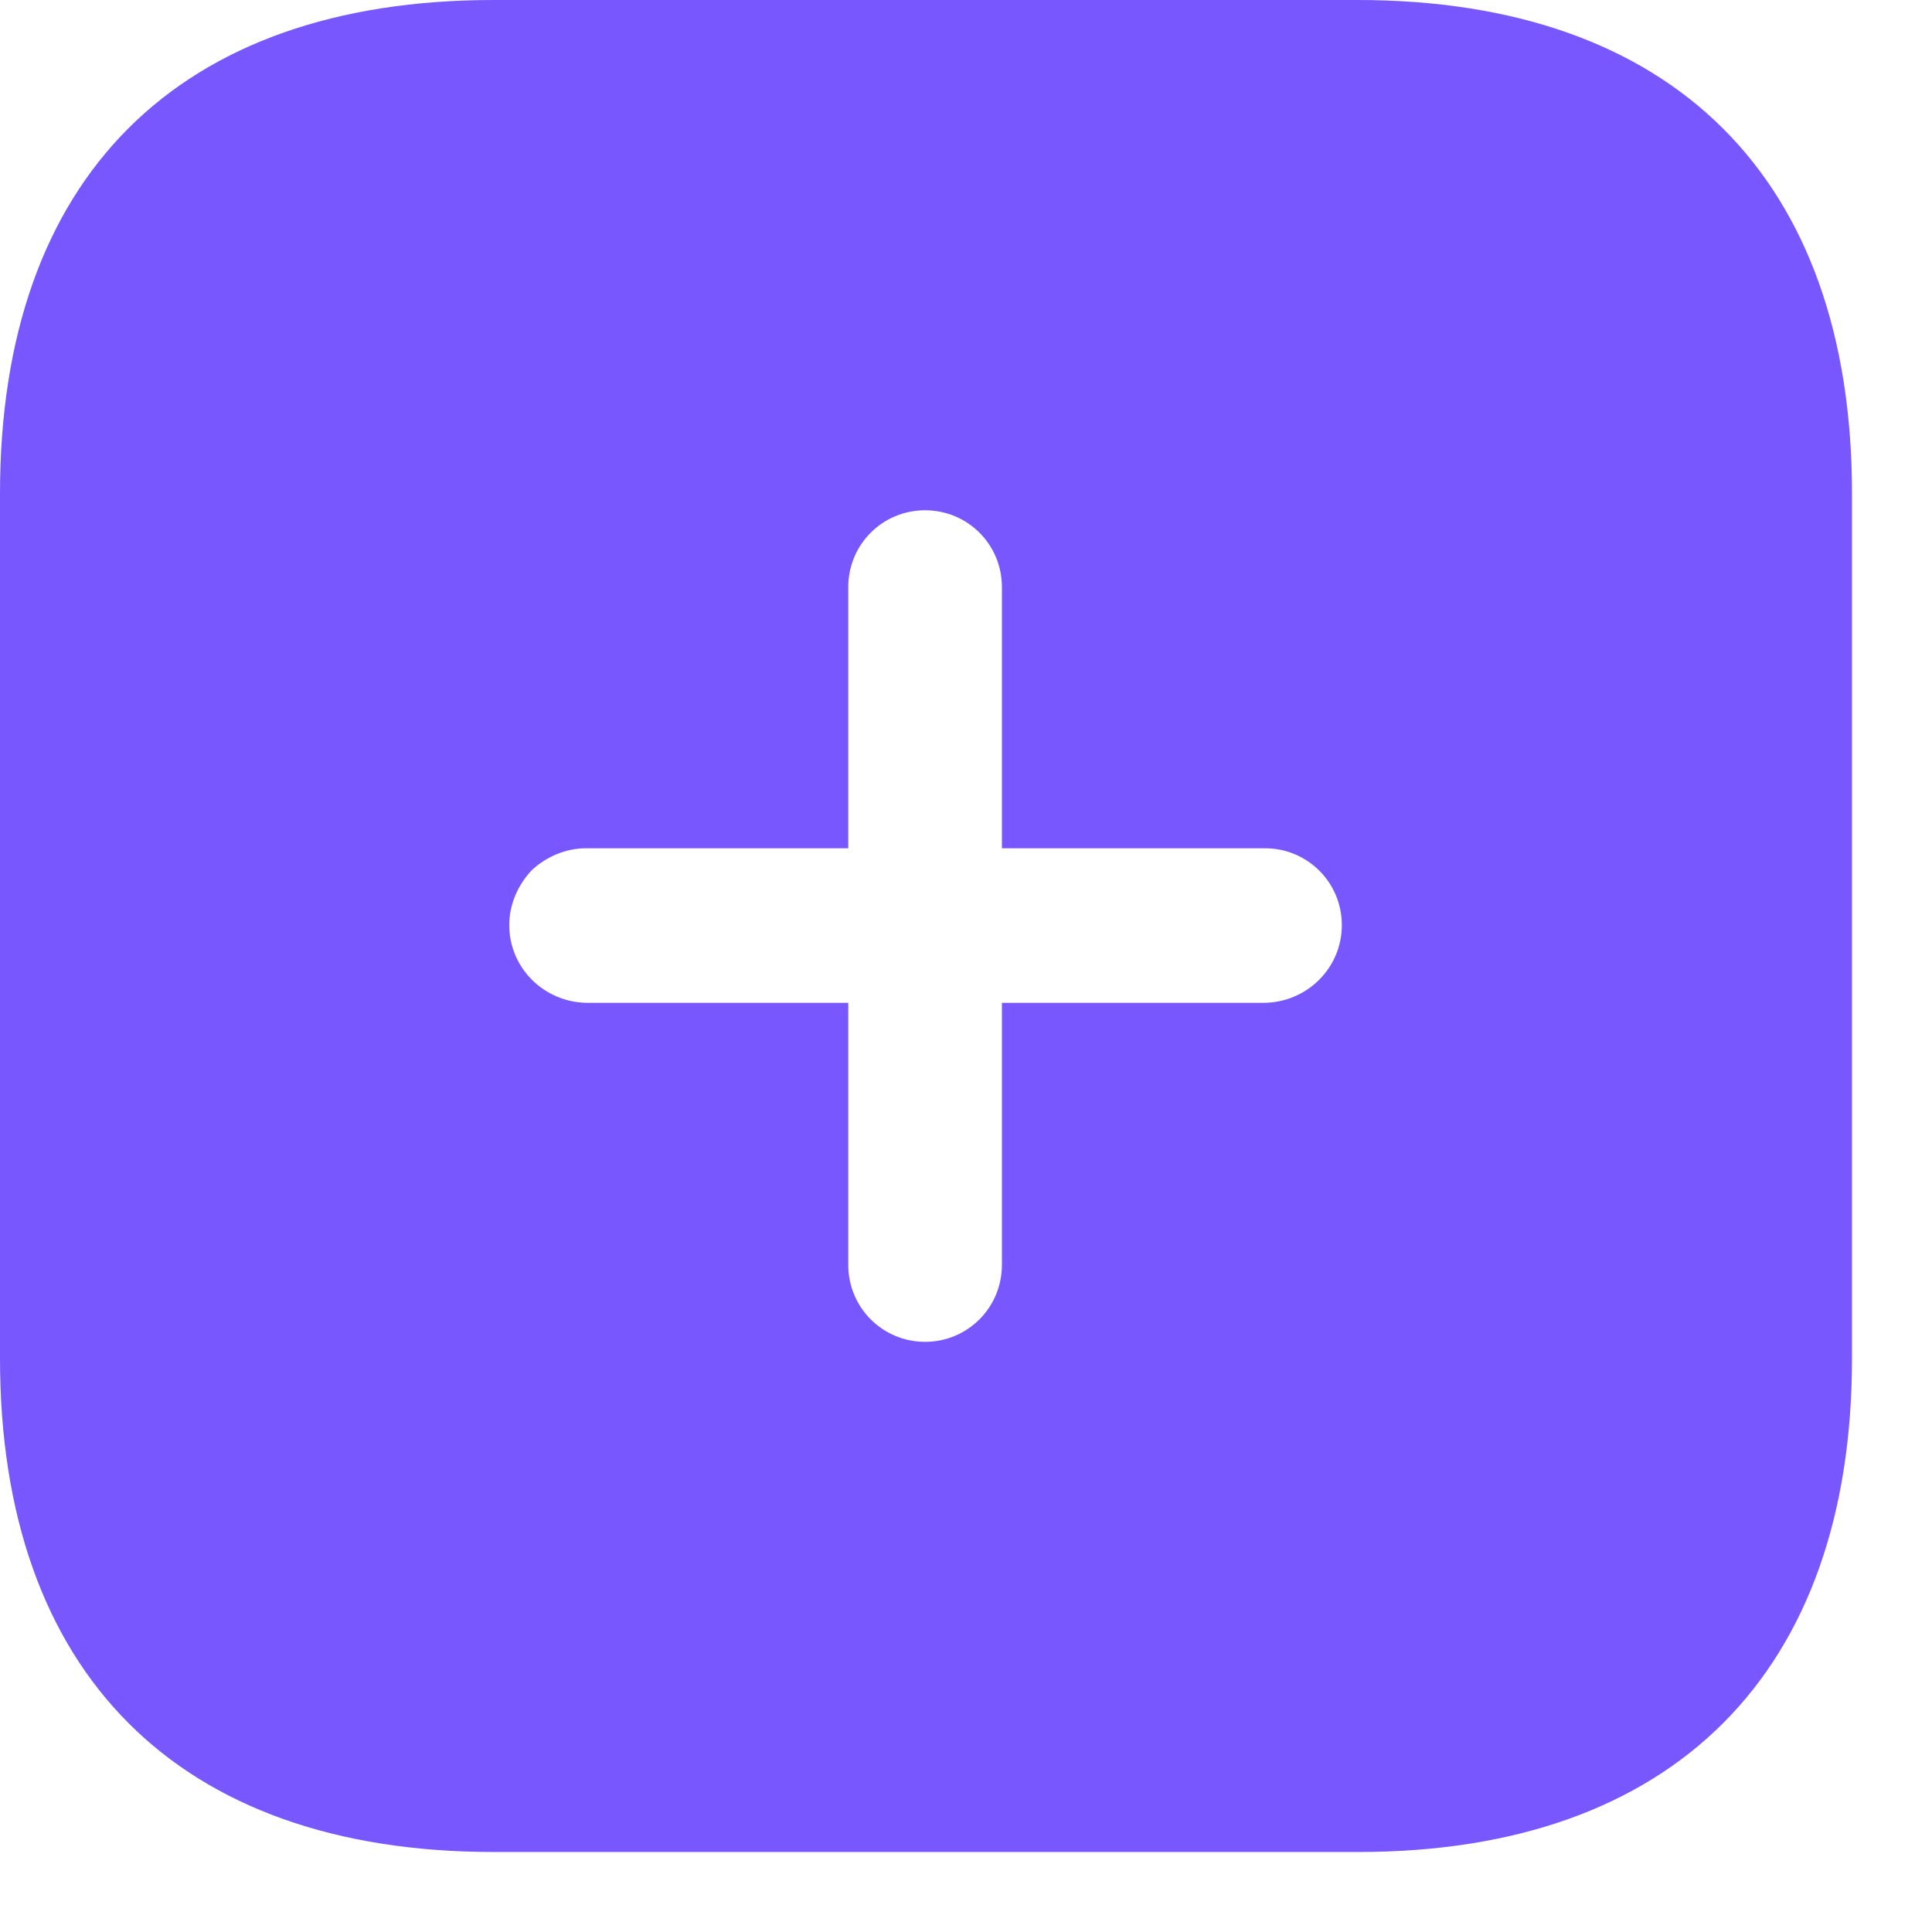
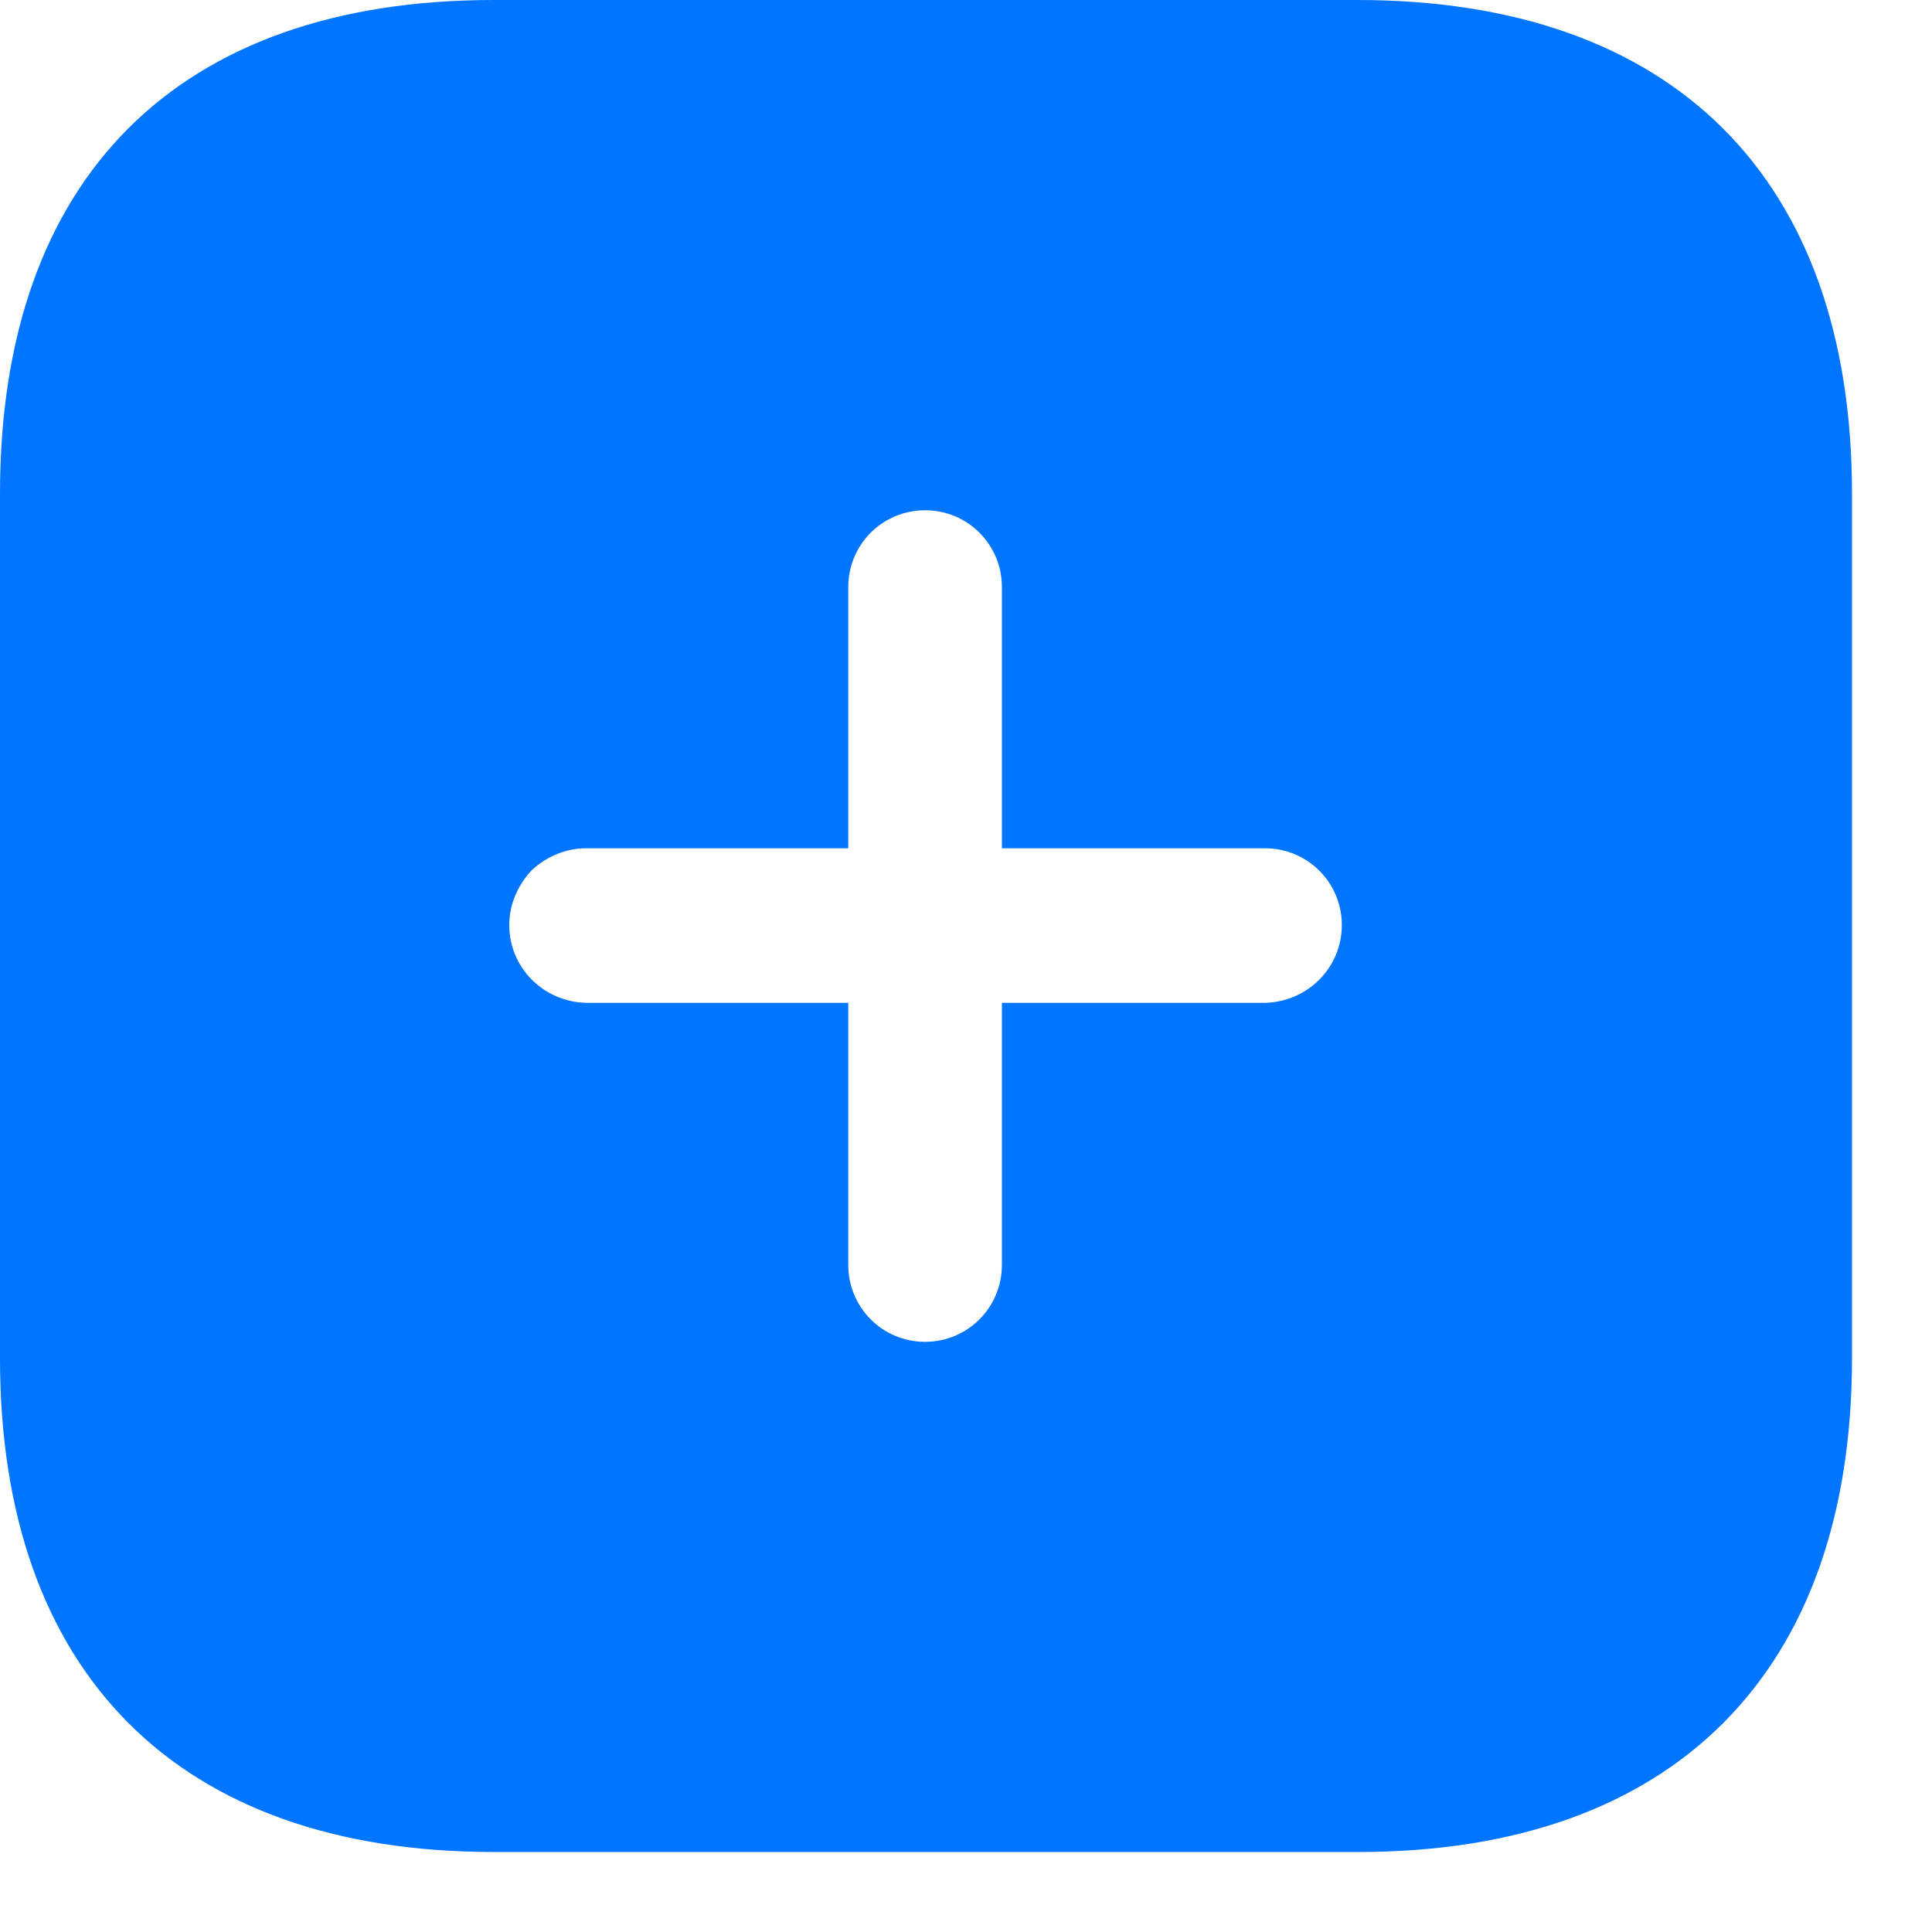
<svg xmlns="http://www.w3.org/2000/svg" width="17" height="17" viewBox="0 0 17 17" fill="none">
-   <path fill-rule="evenodd" clip-rule="evenodd" d="M4.343 0H11.945C14.716 0 16.296 1.564 16.296 4.343V11.953C16.296 14.716 14.724 16.296 11.953 16.296H4.343C1.564 16.296 0 14.716 0 11.953V4.343C0 1.564 1.564 0 4.343 0ZM8.816 8.824H11.13C11.505 8.816 11.807 8.515 11.807 8.14C11.807 7.765 11.505 7.464 11.13 7.464H8.816V5.166C8.816 4.791 8.515 4.49 8.14 4.49C7.765 4.49 7.464 4.791 7.464 5.166V7.464H5.158C4.979 7.464 4.807 7.537 4.677 7.659C4.555 7.79 4.481 7.96 4.481 8.14C4.481 8.515 4.783 8.816 5.158 8.824H7.464V11.13C7.464 11.505 7.765 11.807 8.14 11.807C8.515 11.807 8.816 11.505 8.816 11.13V8.824Z" fill="#7857FF" />
+   <path fill-rule="evenodd" clip-rule="evenodd" d="M4.343 0H11.945C14.716 0 16.296 1.564 16.296 4.343V11.953C16.296 14.716 14.724 16.296 11.953 16.296H4.343C1.564 16.296 0 14.716 0 11.953V4.343C0 1.564 1.564 0 4.343 0ZM8.816 8.824H11.13C11.505 8.816 11.807 8.515 11.807 8.14C11.807 7.765 11.505 7.464 11.13 7.464H8.816V5.166C8.816 4.791 8.515 4.49 8.14 4.49C7.765 4.49 7.464 4.791 7.464 5.166V7.464H5.158C4.979 7.464 4.807 7.537 4.677 7.659C4.555 7.79 4.481 7.96 4.481 8.14C4.481 8.515 4.783 8.816 5.158 8.824H7.464V11.13C7.464 11.505 7.765 11.807 8.14 11.807C8.515 11.807 8.816 11.505 8.816 11.13V8.824Z" fill="#0075ff" />
</svg>
